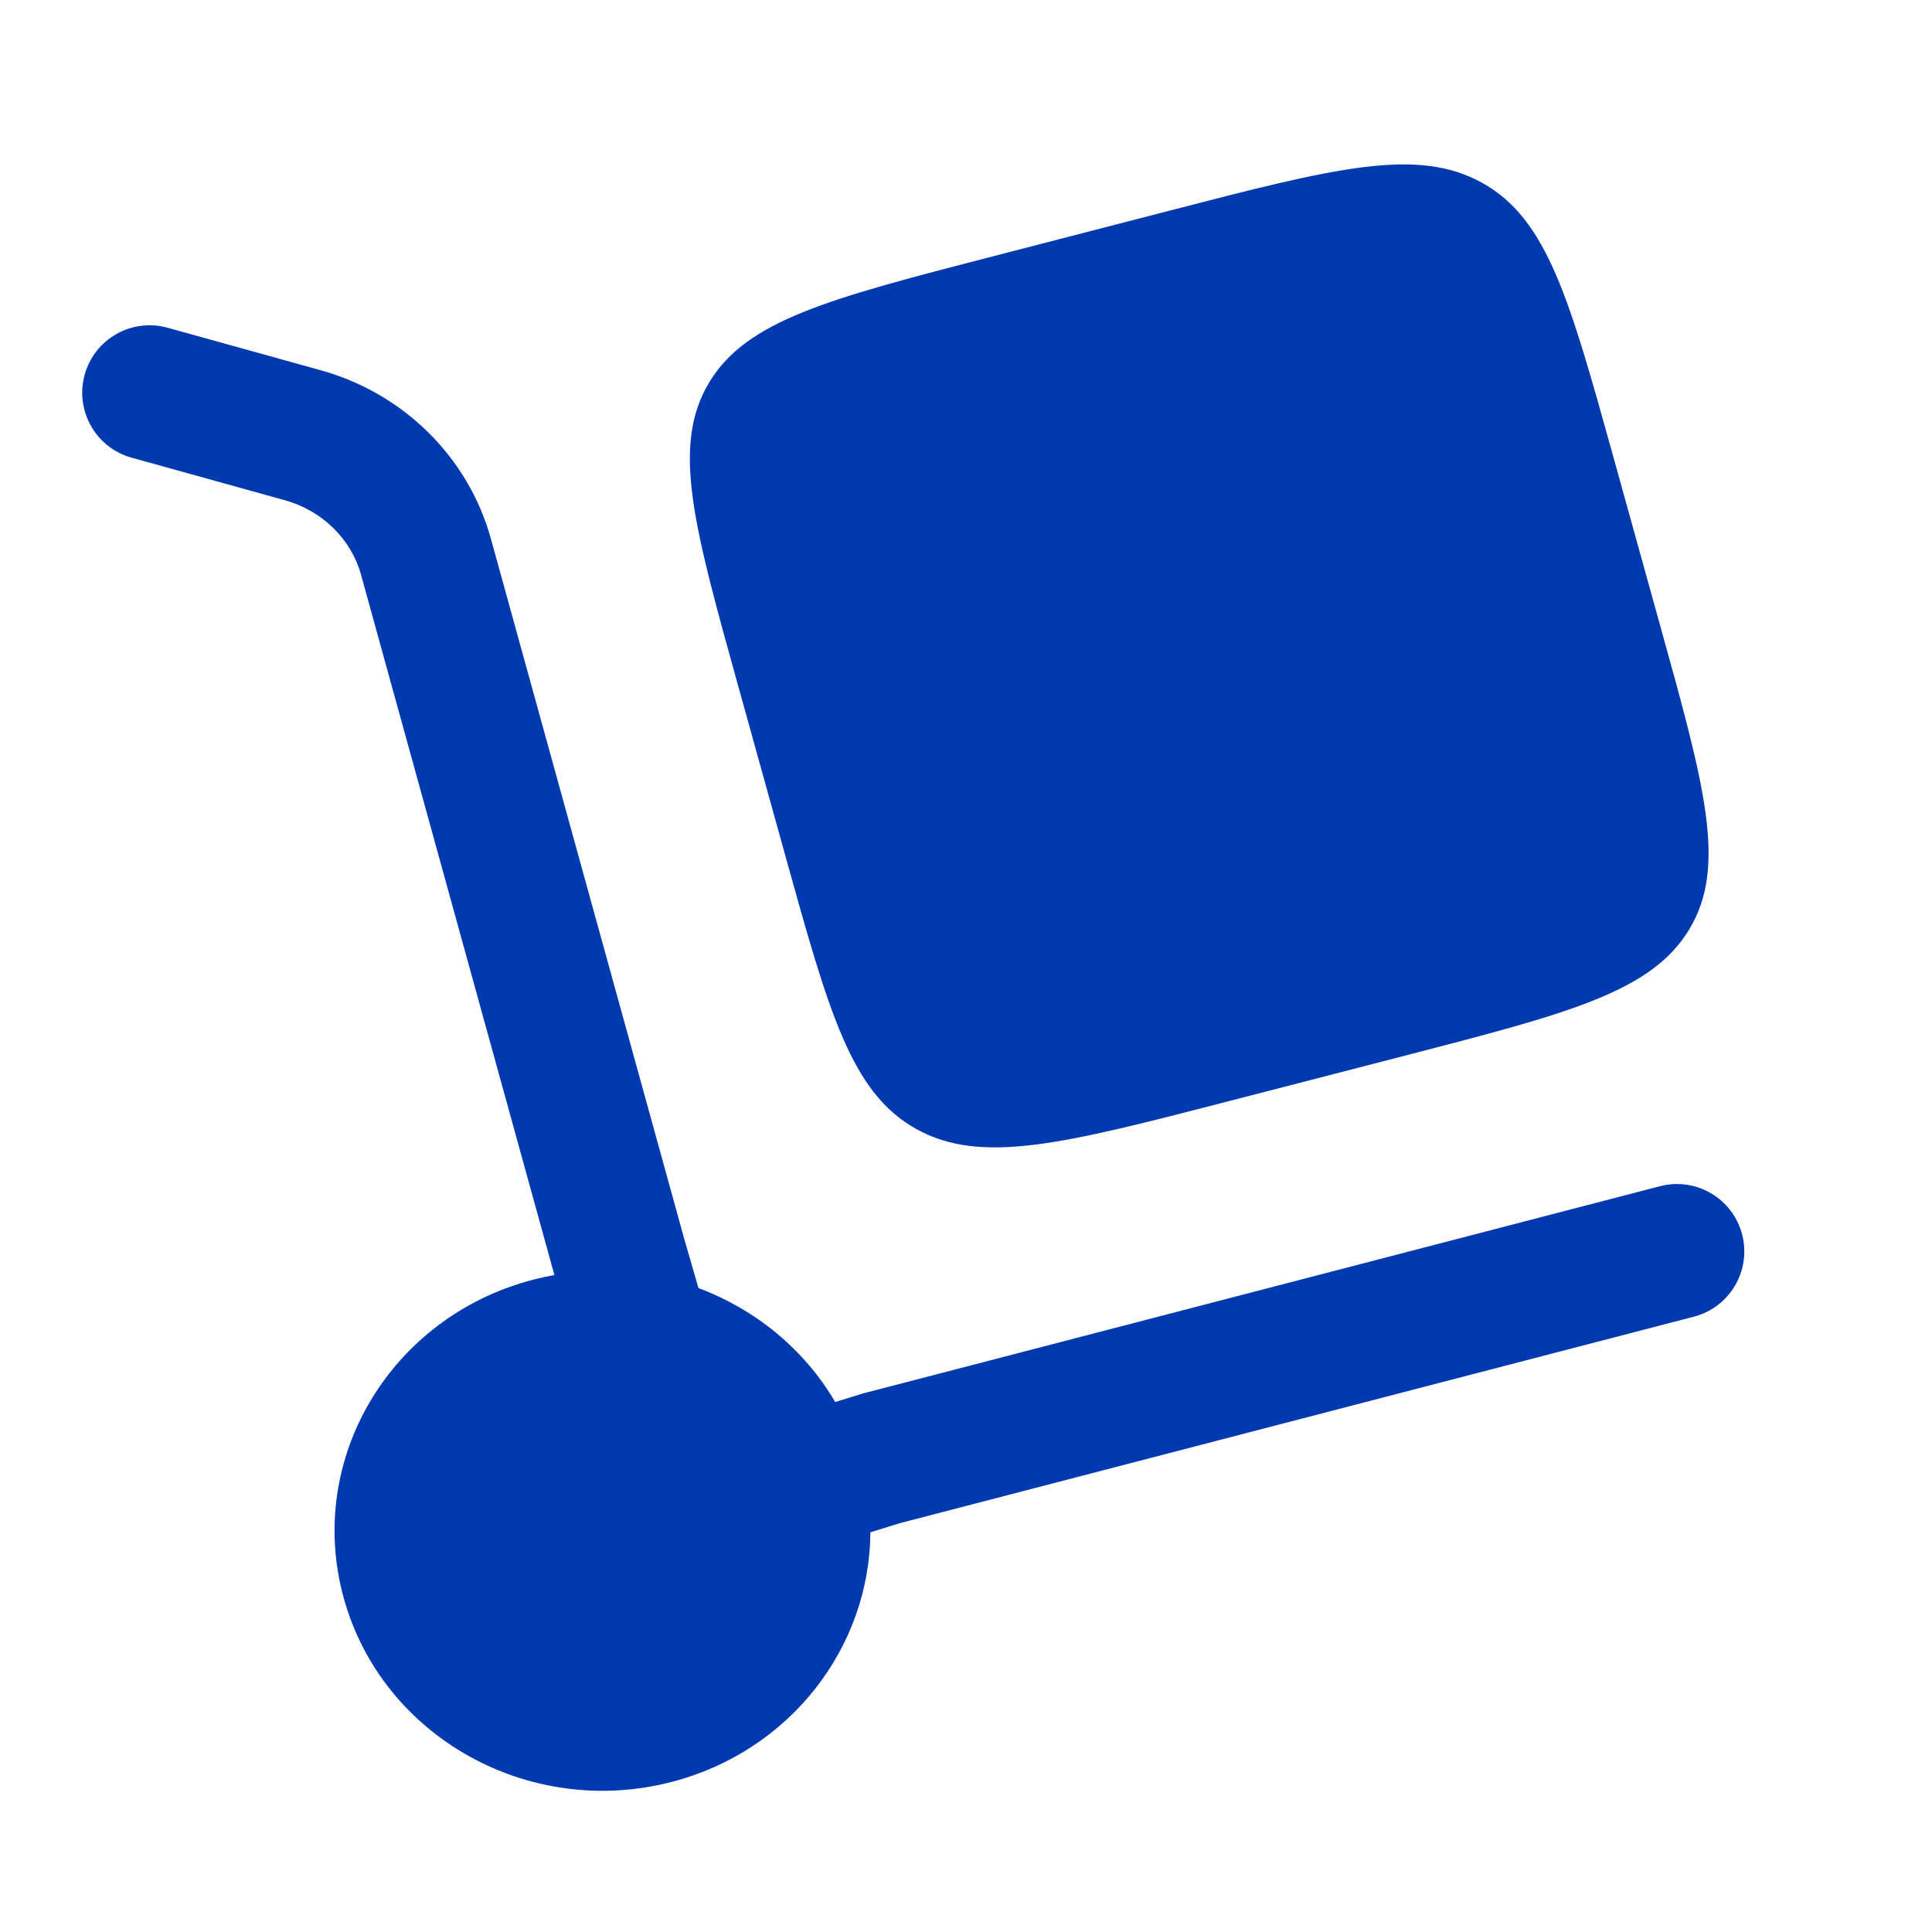
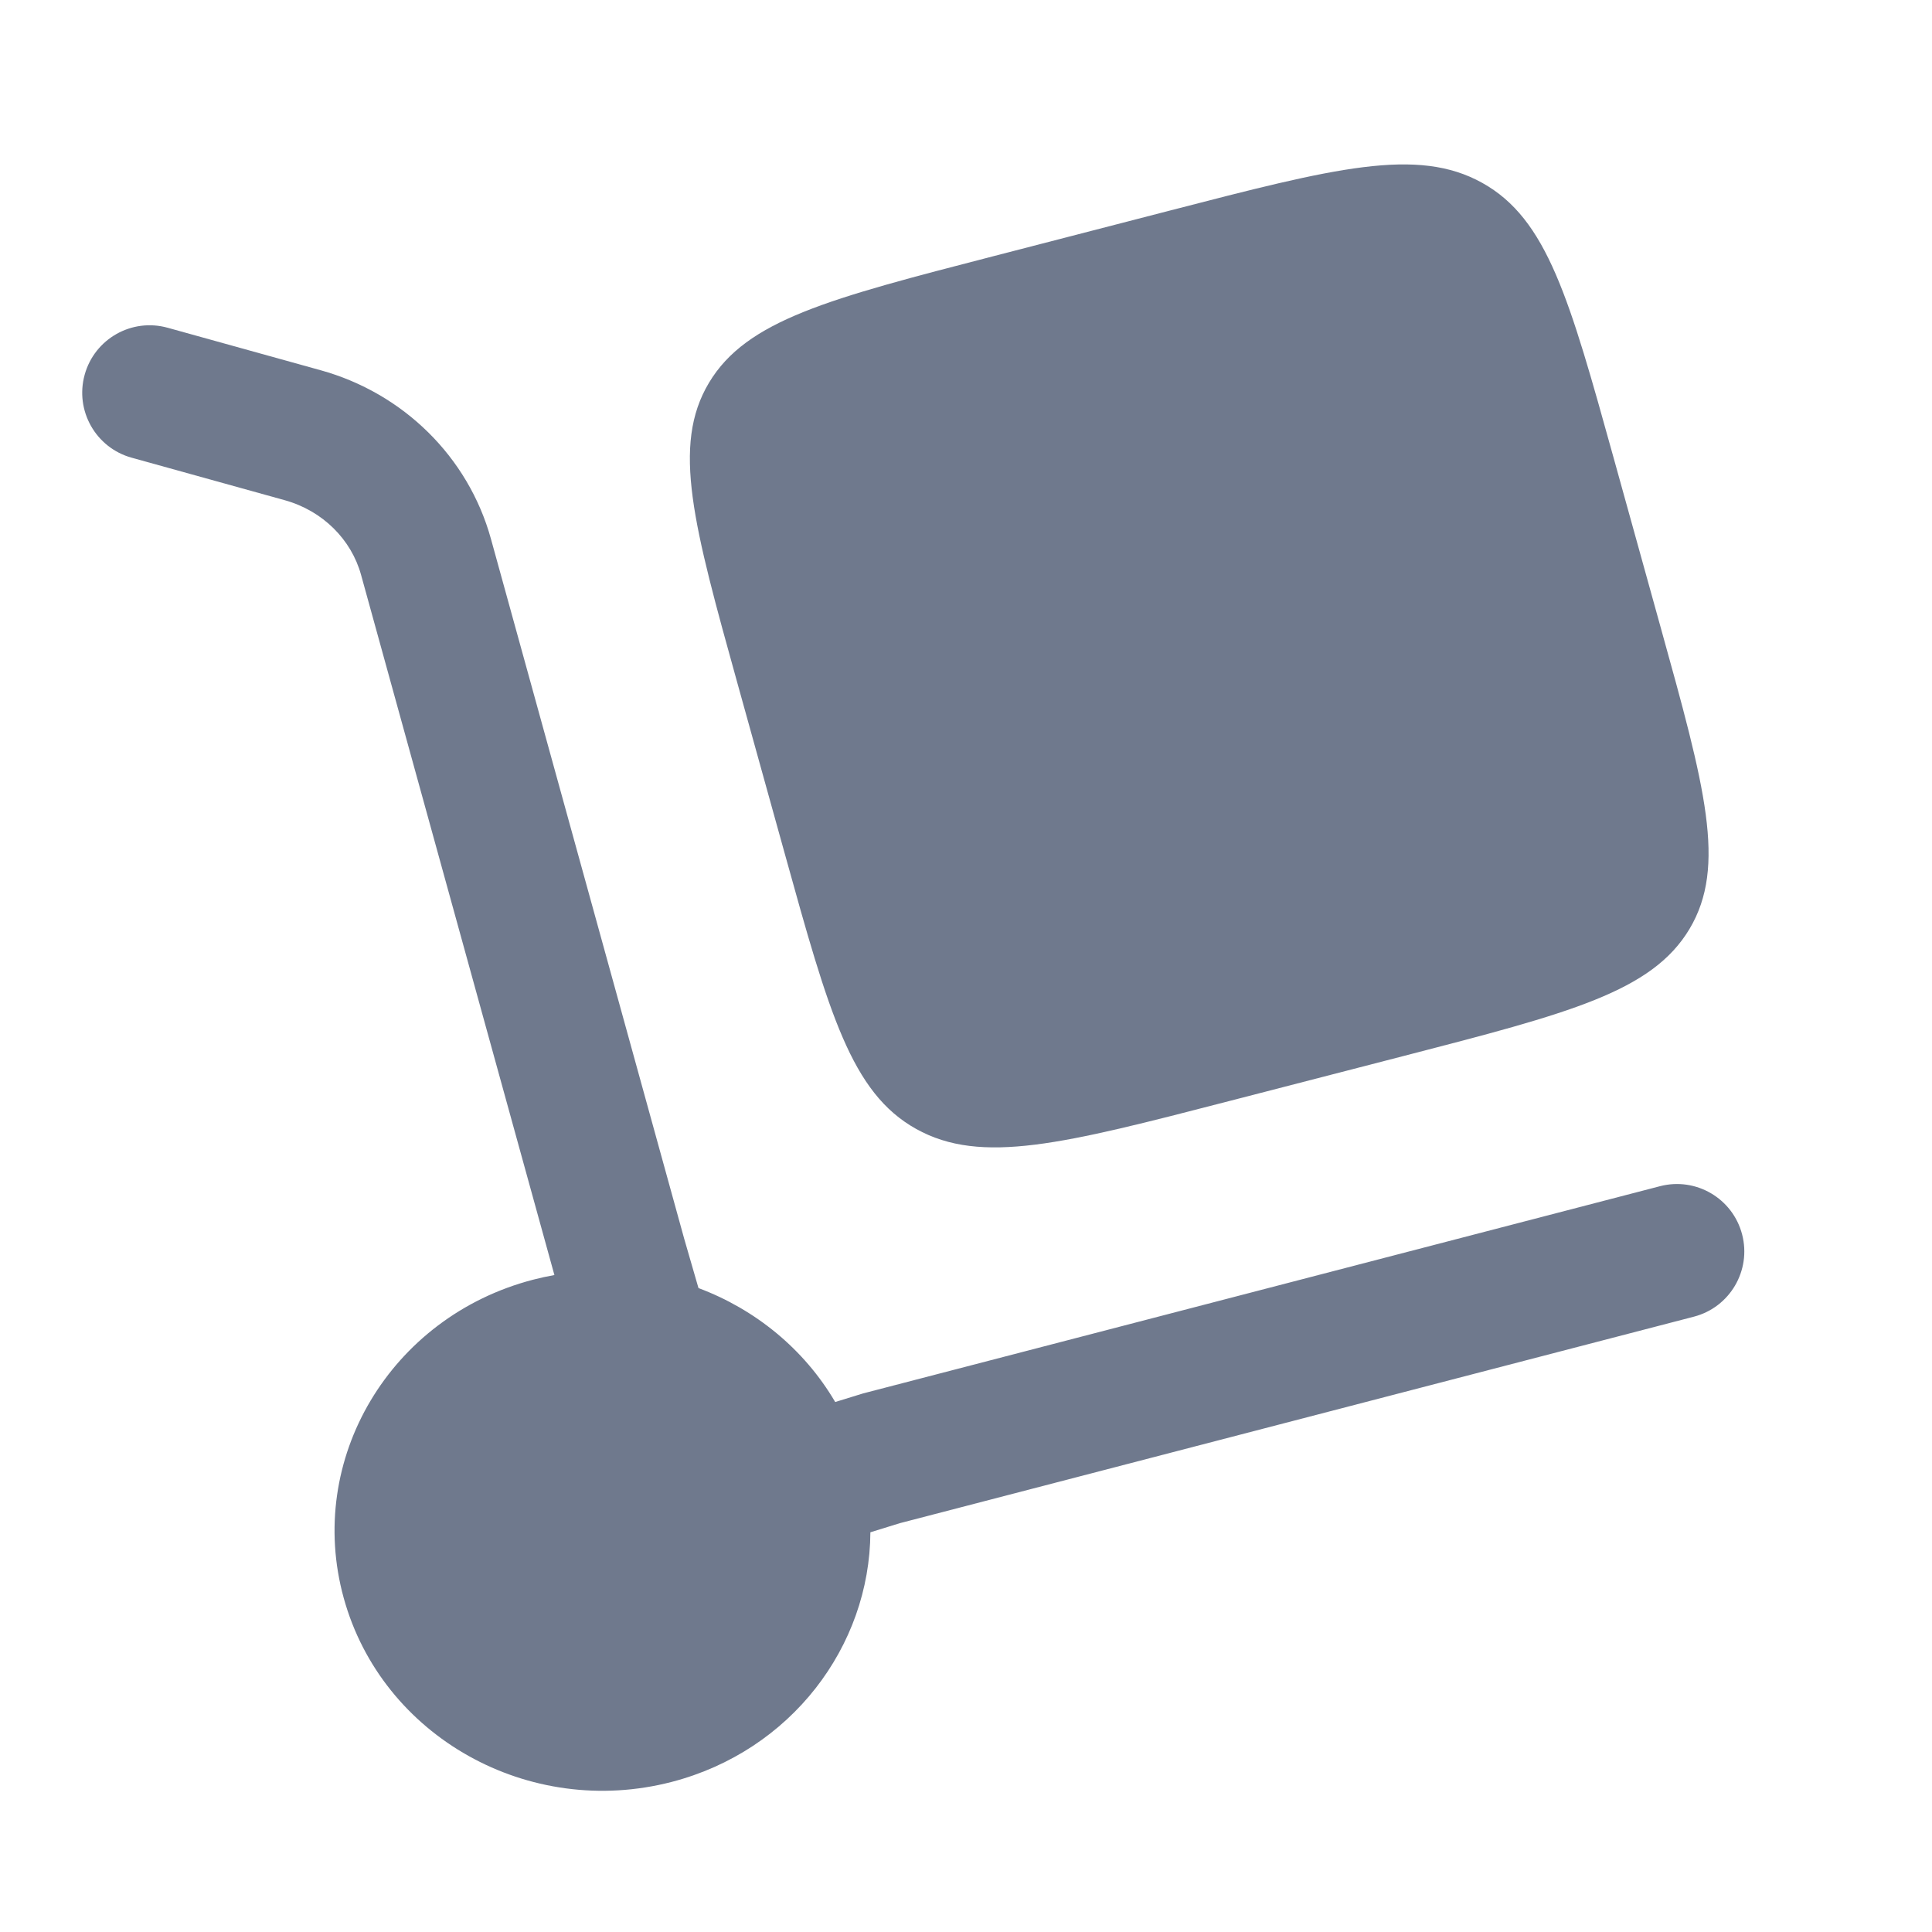
<svg xmlns="http://www.w3.org/2000/svg" width="47" height="47" viewBox="0 0 47 47" fill="none">
-   <path d="M17.949 16.655L19.091 20.767C20.167 24.644 20.706 26.582 22.288 27.464C23.871 28.346 25.88 27.826 29.897 26.787L34.159 25.686C38.177 24.647 40.186 24.127 41.1 22.6C42.013 21.073 41.475 19.135 40.398 15.258L39.257 11.146C38.18 7.269 37.642 5.33 36.059 4.449C34.476 3.567 32.467 4.086 28.45 5.125L24.188 6.227C20.17 7.266 18.161 7.785 17.247 9.312C16.334 10.839 16.872 12.778 17.949 16.655Z" fill="#0139B0" />
-   <path d="M2.06 9.115C2.302 8.242 3.205 7.731 4.078 7.973L7.801 9.007C9.805 9.563 11.391 11.109 11.944 13.113L16.646 30.14L16.992 31.335C18.375 31.852 19.564 32.821 20.318 34.107L20.996 33.898L40.382 28.857C41.258 28.629 42.153 29.154 42.381 30.031C42.609 30.908 42.083 31.803 41.207 32.031L21.892 37.054L21.174 37.276C21.159 40.055 19.242 42.594 16.343 43.348C12.867 44.252 9.293 42.25 8.362 38.876C7.431 35.503 9.493 32.035 12.97 31.131C13.142 31.086 13.314 31.049 13.487 31.018L8.784 13.986C8.548 13.129 7.855 12.426 6.925 12.168L3.201 11.134C2.329 10.892 1.818 9.988 2.06 9.115Z" fill="#0139B0" />
+   <path d="M17.949 16.655L19.091 20.767C20.167 24.644 20.706 26.582 22.288 27.464C23.871 28.346 25.88 27.826 29.897 26.787L34.159 25.686C38.177 24.647 40.186 24.127 41.1 22.6C42.013 21.073 41.475 19.135 40.398 15.258L39.257 11.146C38.18 7.269 37.642 5.33 36.059 4.449C34.476 3.567 32.467 4.086 28.45 5.125L24.188 6.227C20.17 7.266 18.161 7.785 17.247 9.312C16.334 10.839 16.872 12.778 17.949 16.655Z" fill="#6F798D" />
+   <path d="M2.06 9.115C2.302 8.242 3.205 7.731 4.078 7.973L7.801 9.007C9.805 9.563 11.391 11.109 11.944 13.113L16.646 30.14L16.992 31.335C18.375 31.852 19.564 32.821 20.318 34.107L20.996 33.898L40.382 28.857C41.258 28.629 42.153 29.154 42.381 30.031C42.609 30.908 42.083 31.803 41.207 32.031L21.892 37.054L21.174 37.276C21.159 40.055 19.242 42.594 16.343 43.348C12.867 44.252 9.293 42.25 8.362 38.876C7.431 35.503 9.493 32.035 12.97 31.131C13.142 31.086 13.314 31.049 13.487 31.018L8.784 13.986C8.548 13.129 7.855 12.426 6.925 12.168L3.201 11.134C2.329 10.892 1.818 9.988 2.06 9.115Z" fill="#6F798D" />
</svg>
